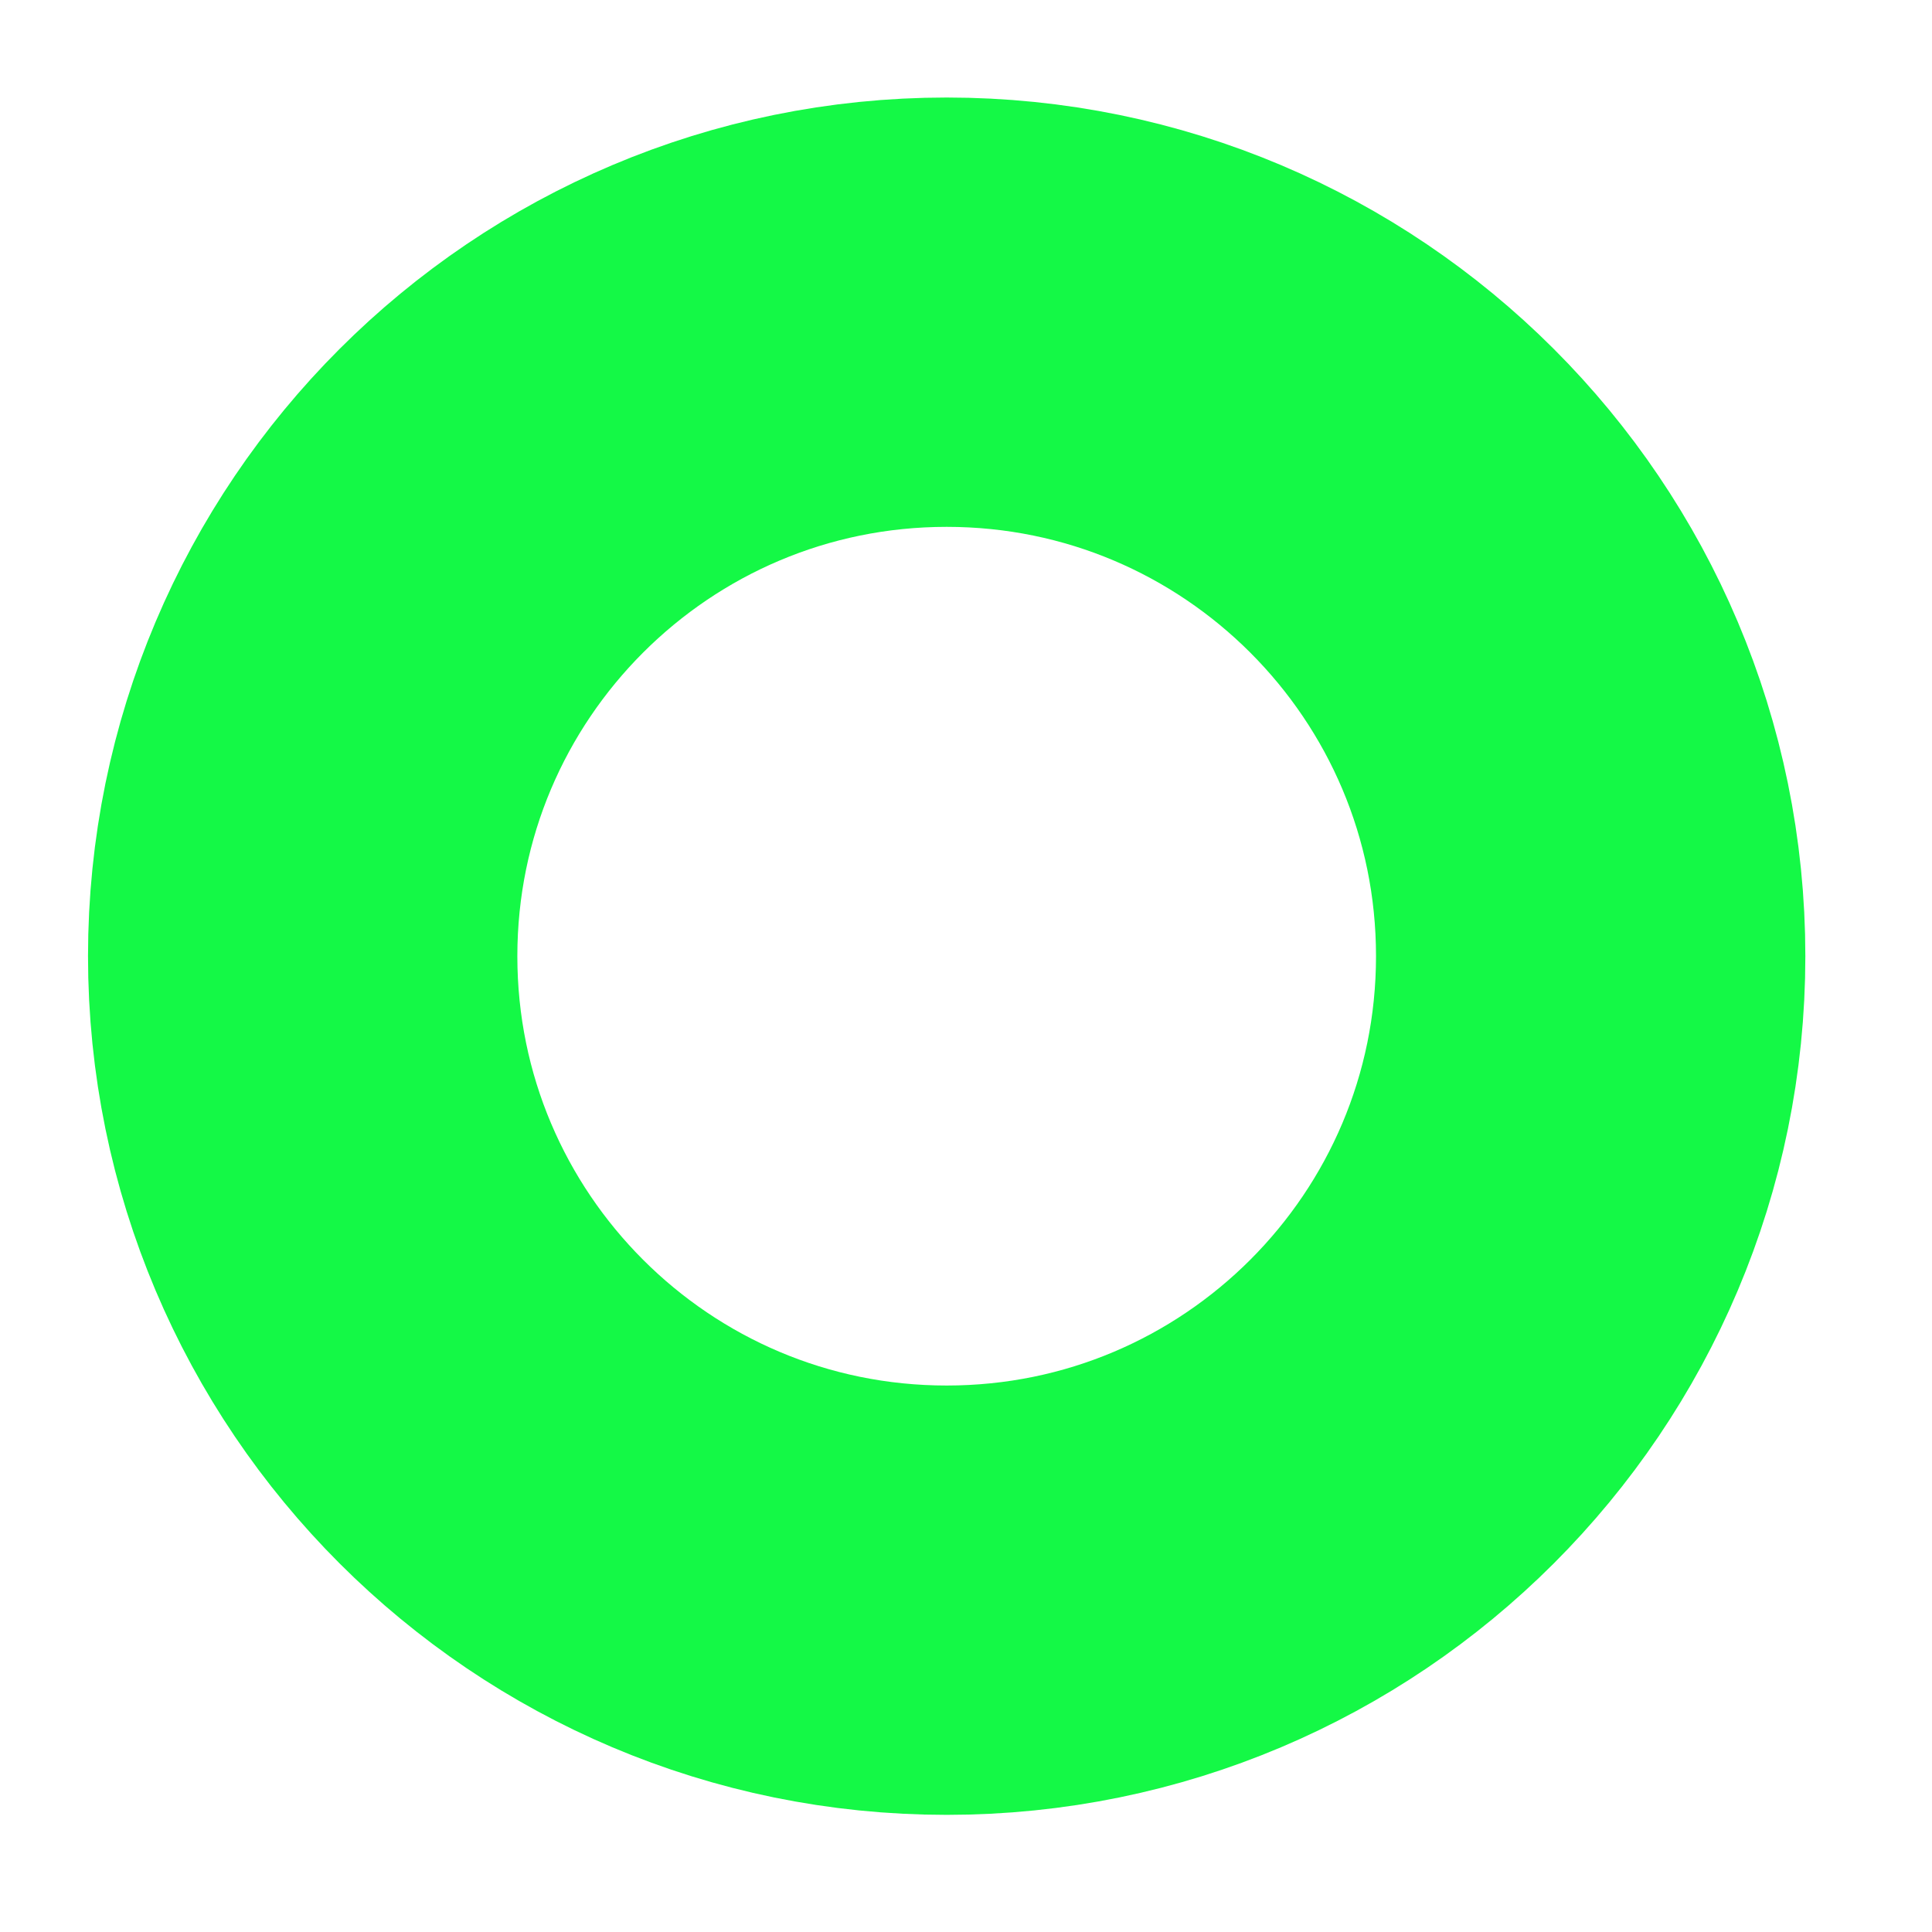
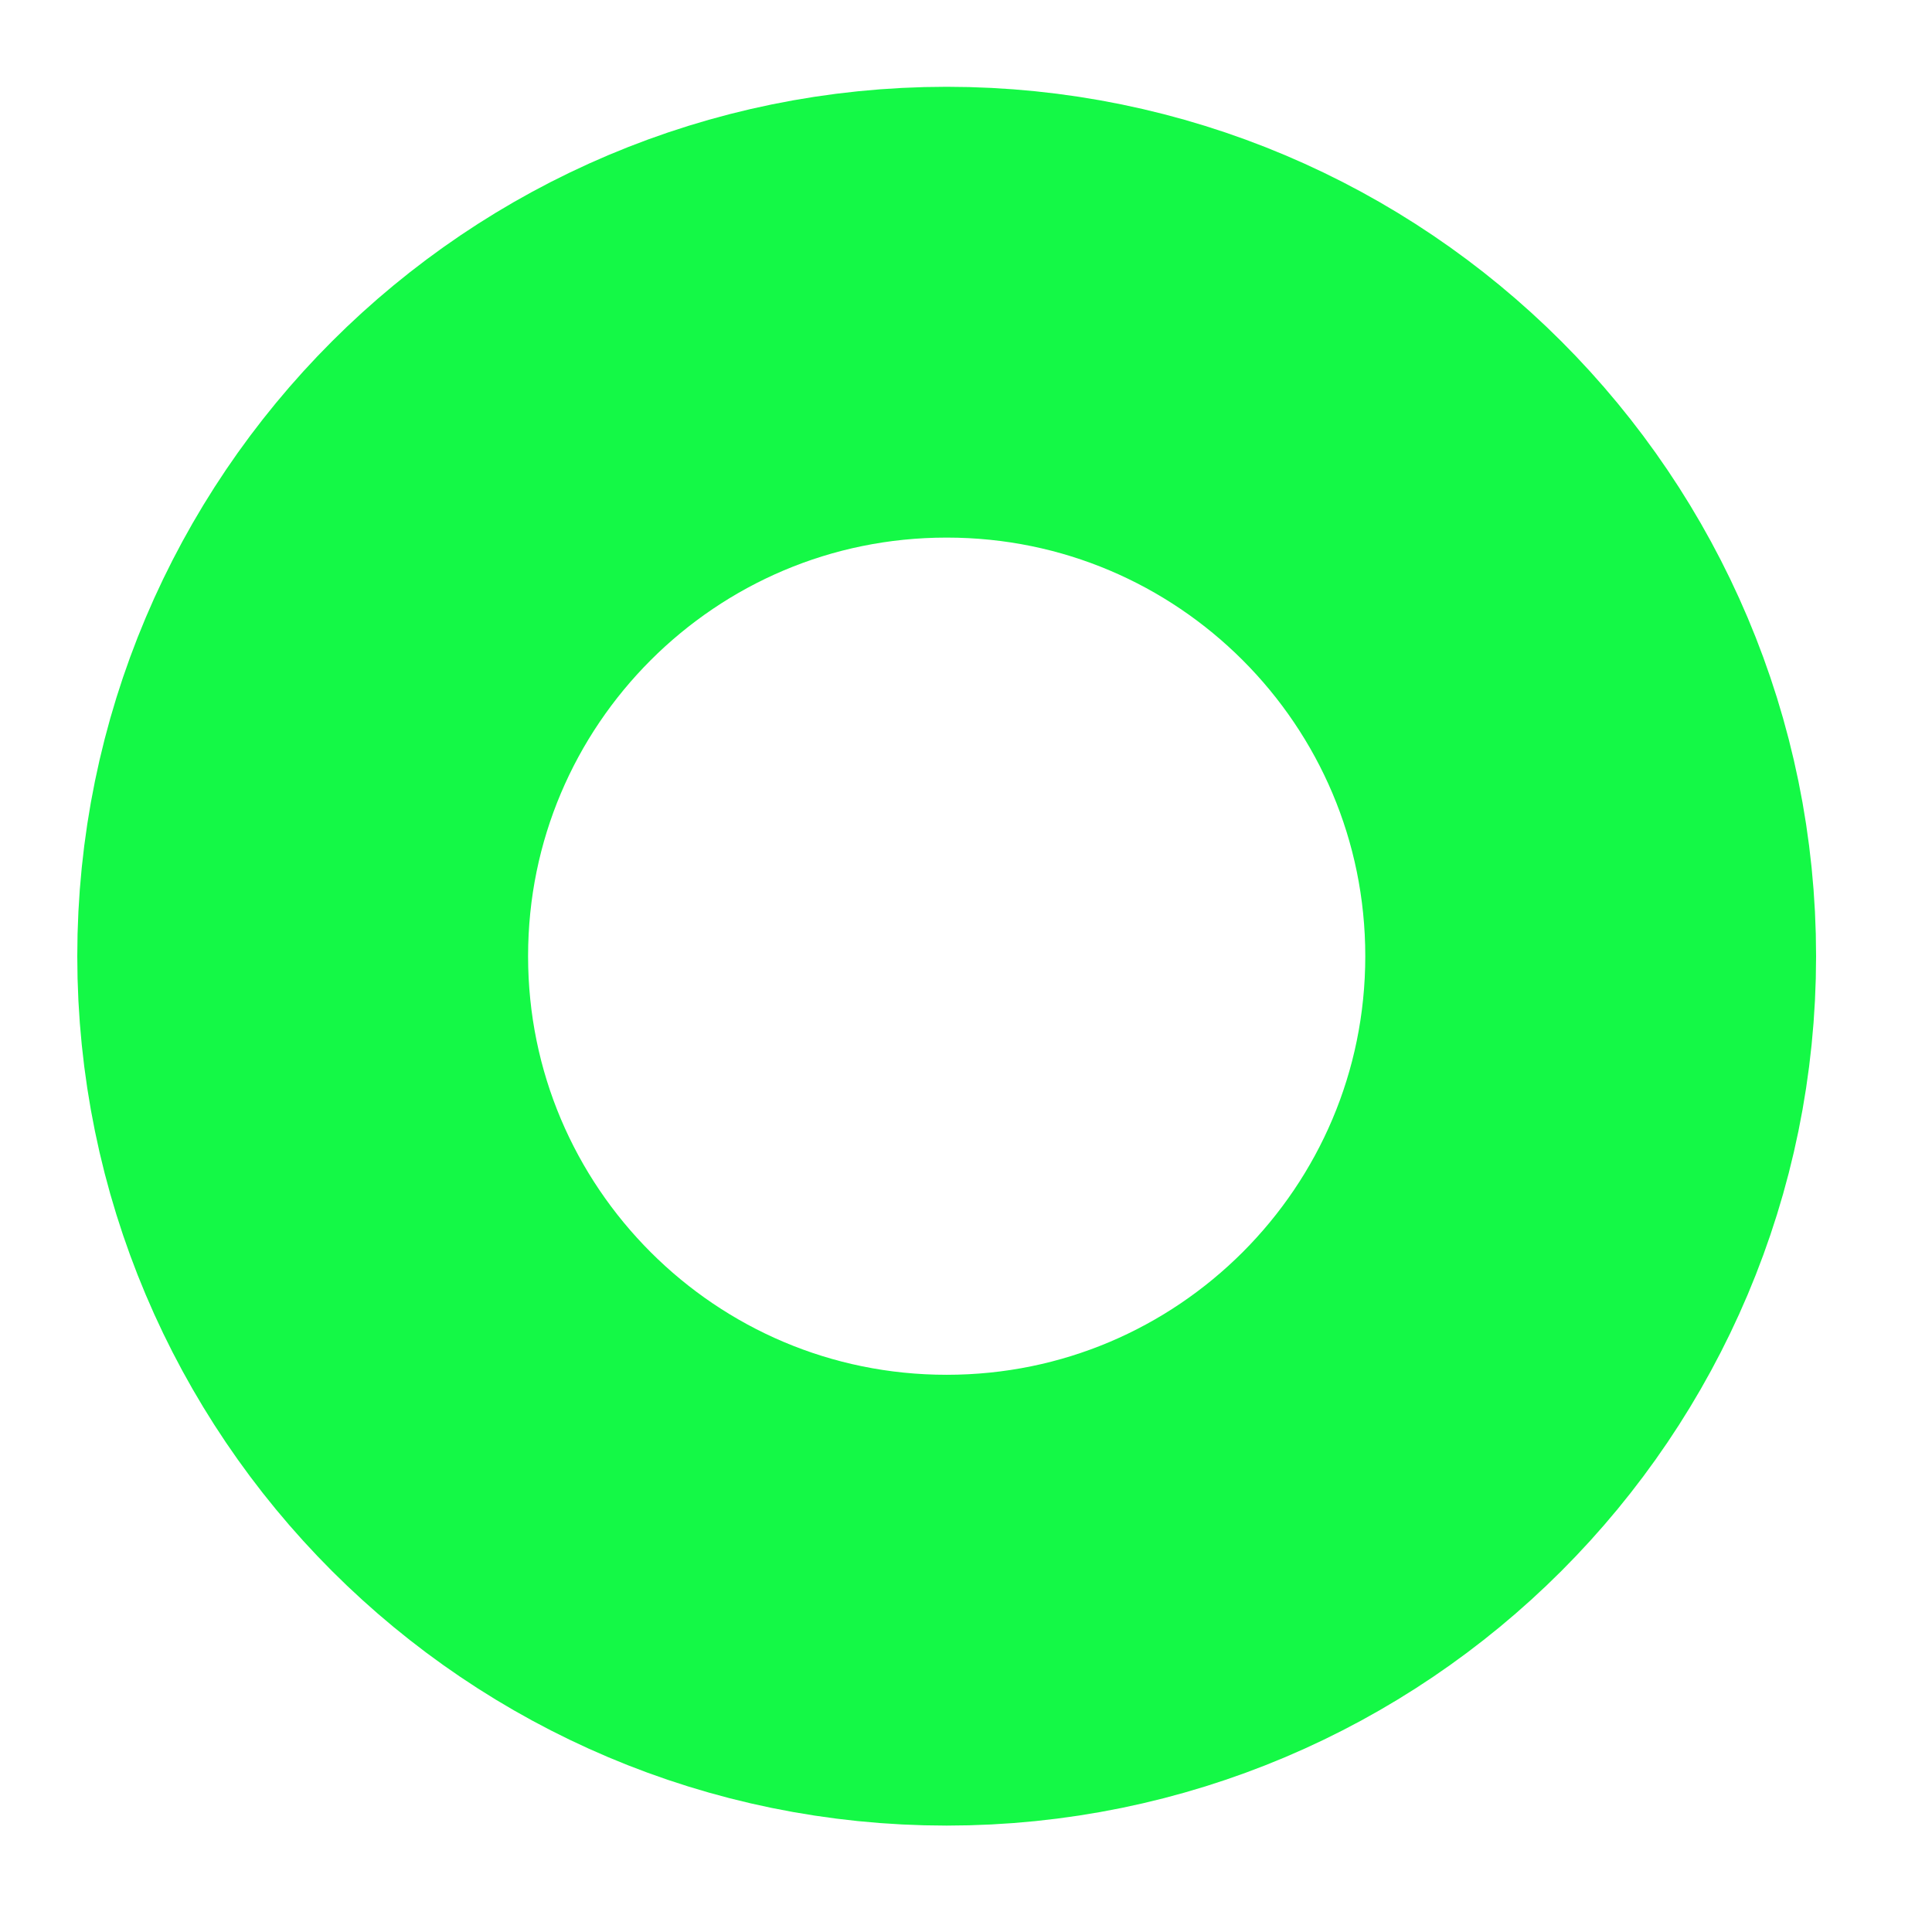
<svg xmlns="http://www.w3.org/2000/svg" width="90" height="90" viewBox="0 0 90 90" fill="none">
-   <path d="M44.1 74.543C60.669 74.543 74.1 61.111 74.1 44.542C74.1 27.974 60.669 14.543 44.1 14.543C27.531 14.543 14.1 27.974 14.1 44.542C14.1 61.111 27.531 74.543 44.1 74.543Z" stroke="#14F946" stroke-width="20" />
+   <path d="M44.1 74.543C60.669 74.543 74.1 61.111 74.1 44.542C74.1 27.974 60.669 14.543 44.1 14.543C27.531 14.543 14.1 27.974 14.1 44.542C14.1 61.111 27.531 74.543 44.1 74.543Z" stroke="#14F946" stroke-width="21" />
</svg>
